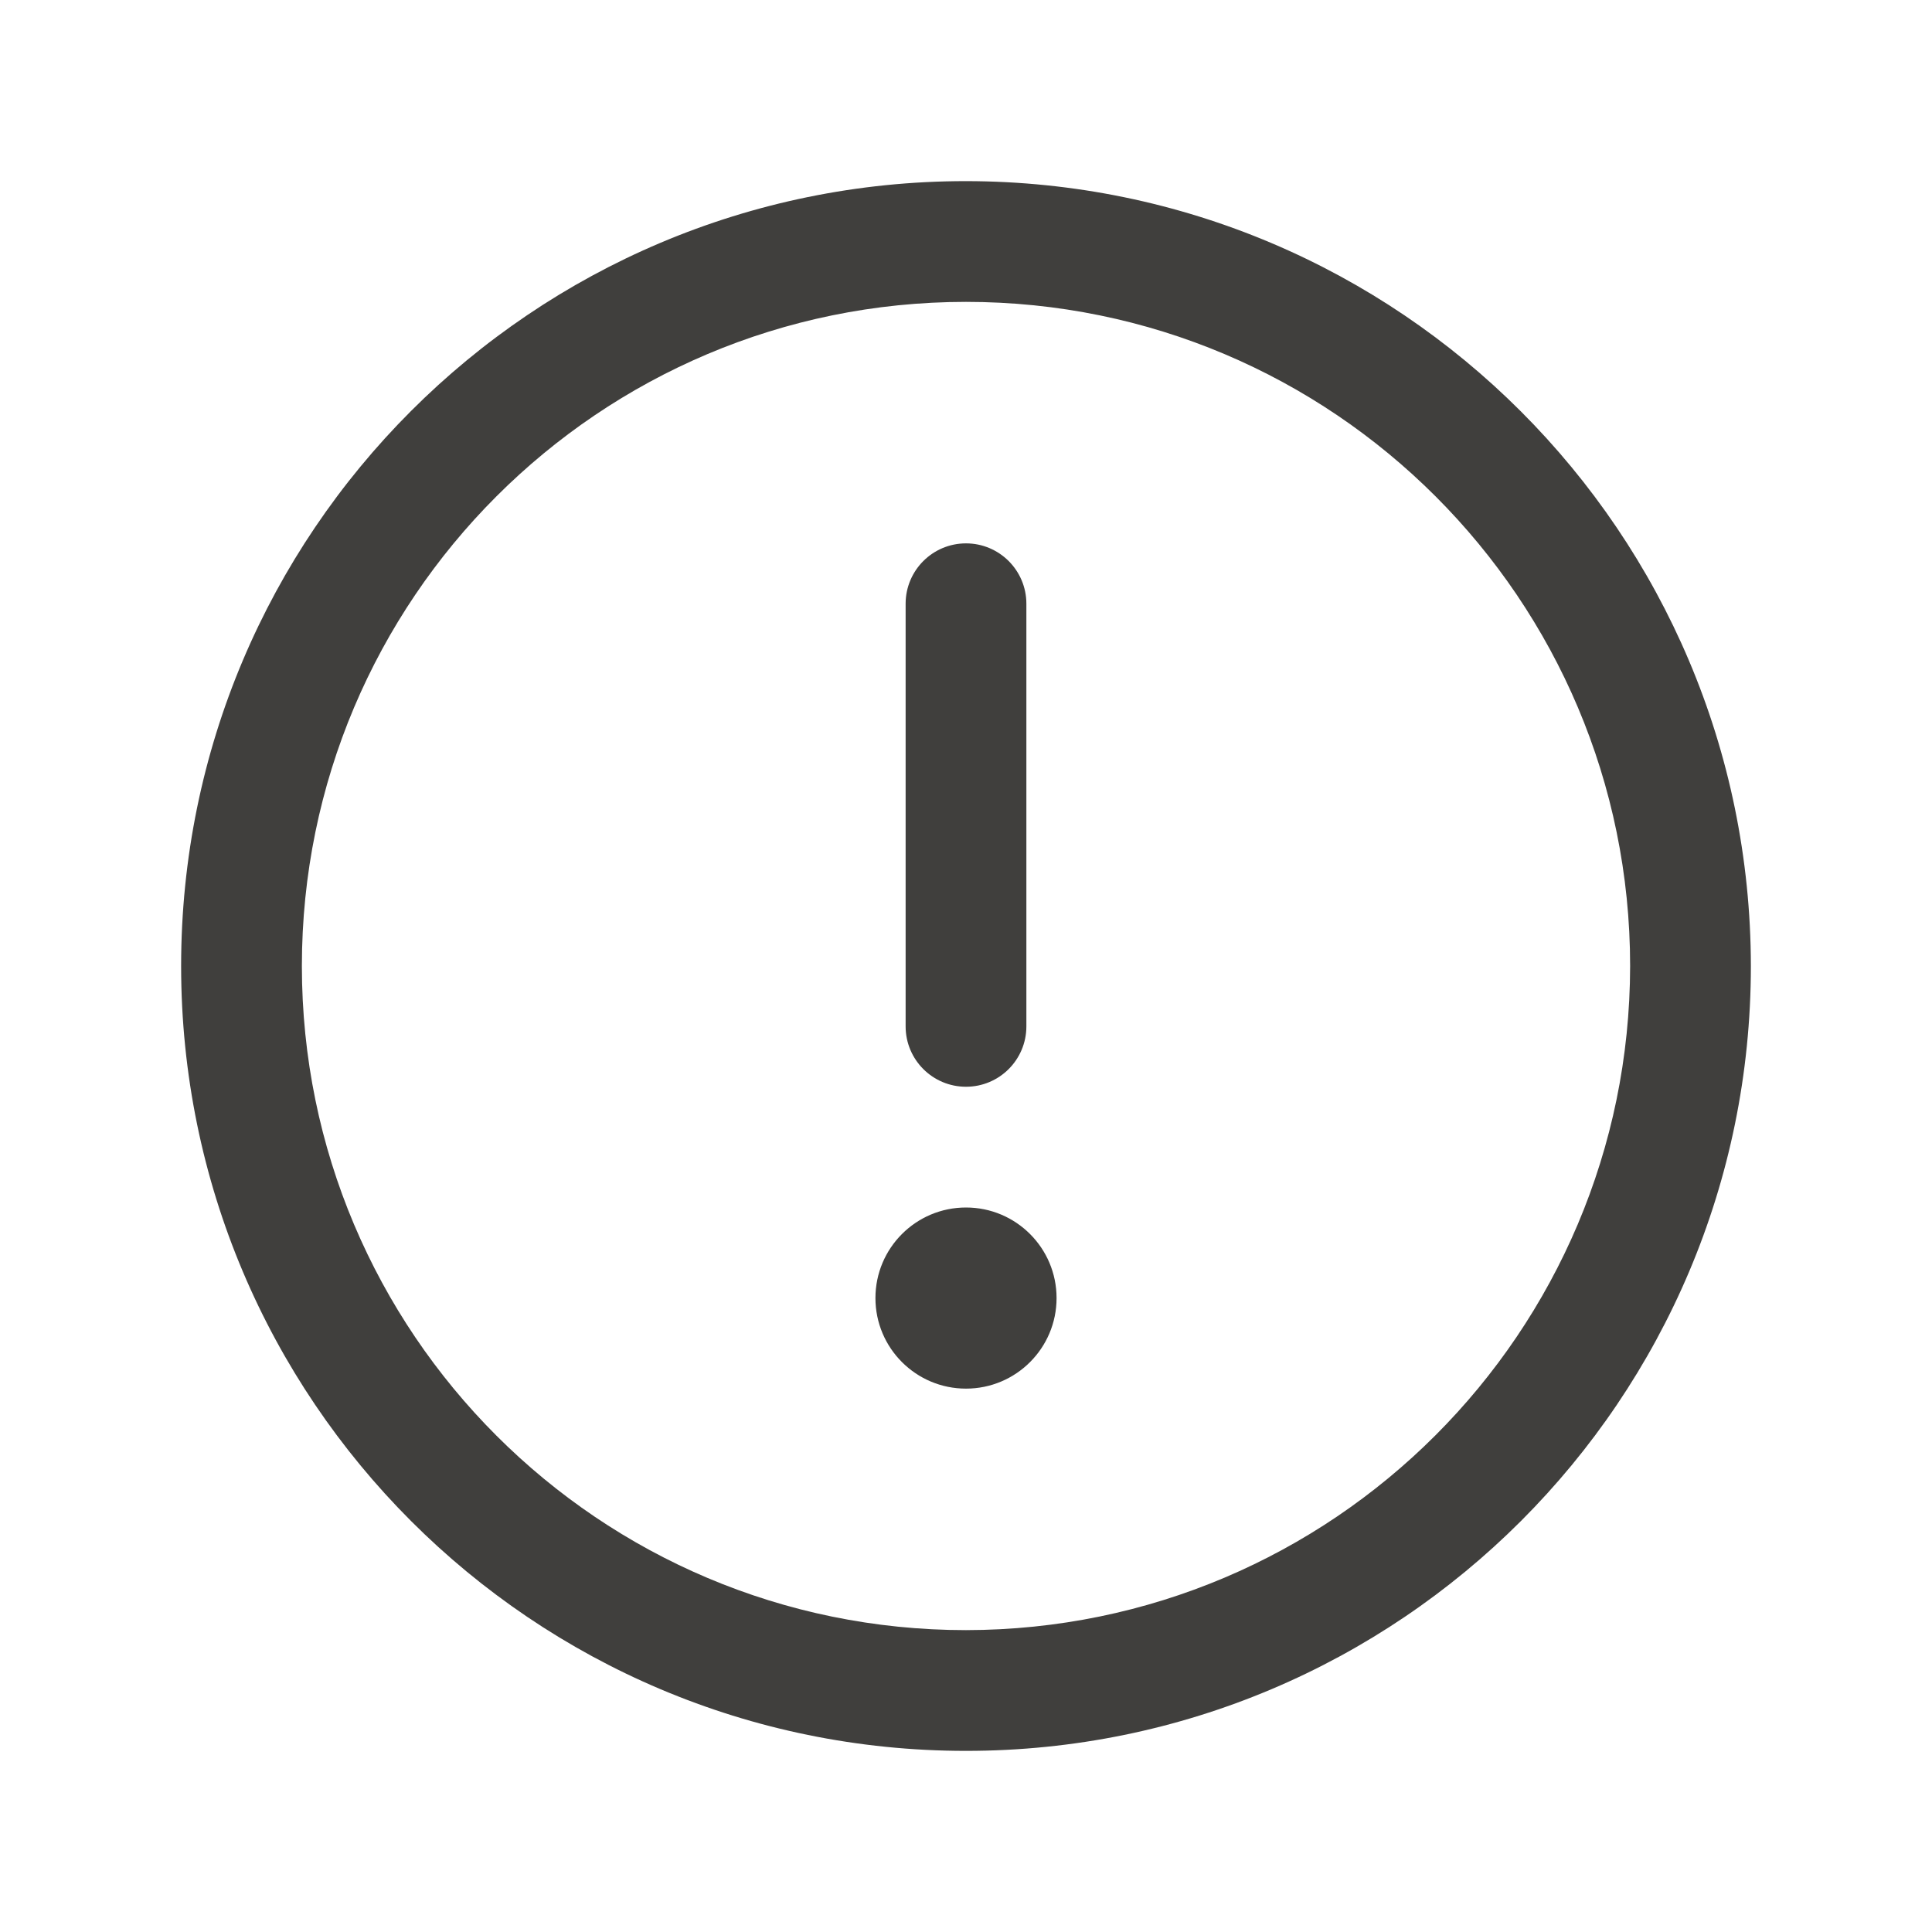
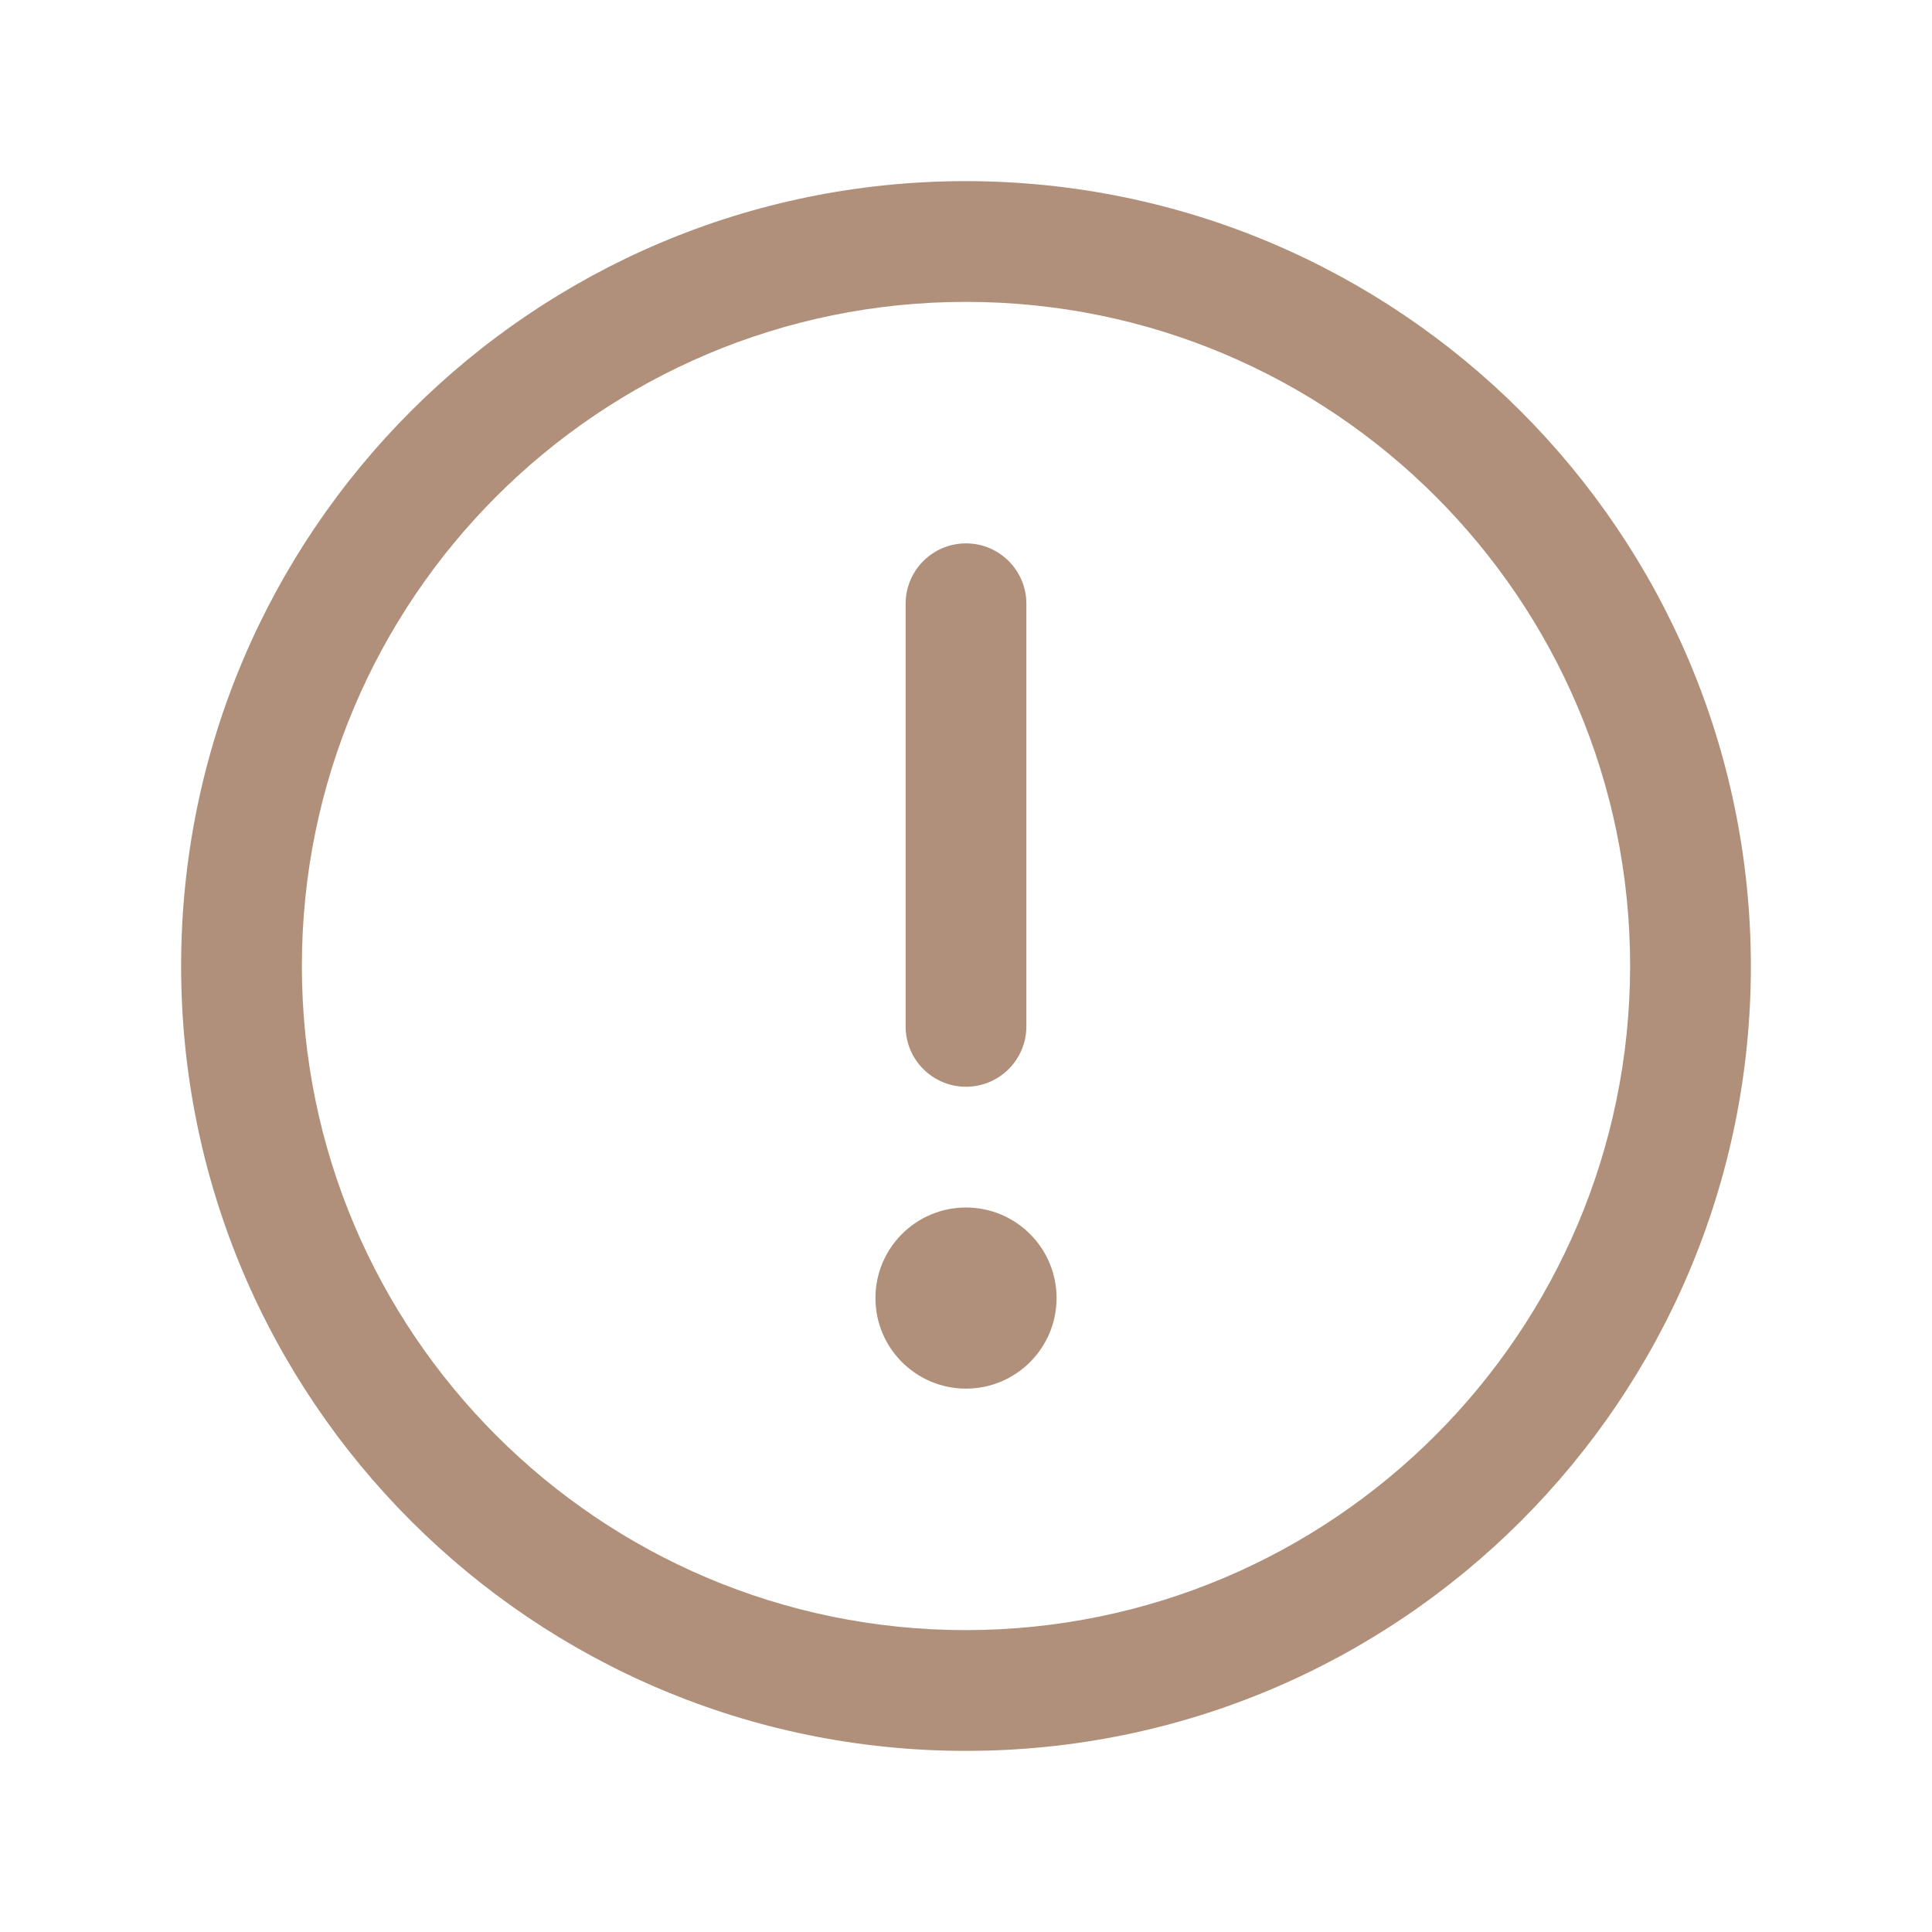
- <svg xmlns="http://www.w3.org/2000/svg" width="32" height="32" fill="#403f3d" viewBox="0 0 256 256">
+ <svg xmlns="http://www.w3.org/2000/svg" width="32" height="32" fill="#b0907a" viewBox="0 0 256 256">
  <path d="M128,24A104,104,0,1,0,232,128,104.11,104.11,0,0,0,128,24Zm0,192a88,88,0,1,1,88-88A88.1,88.1,0,0,1,128,216Zm-8-80V80a8,8,0,0,1,16,0v56a8,8,0,0,1-16,0Zm20,36a12,12,0,1,1-12-12A12,12,0,0,1,140,172Z" />
</svg>
